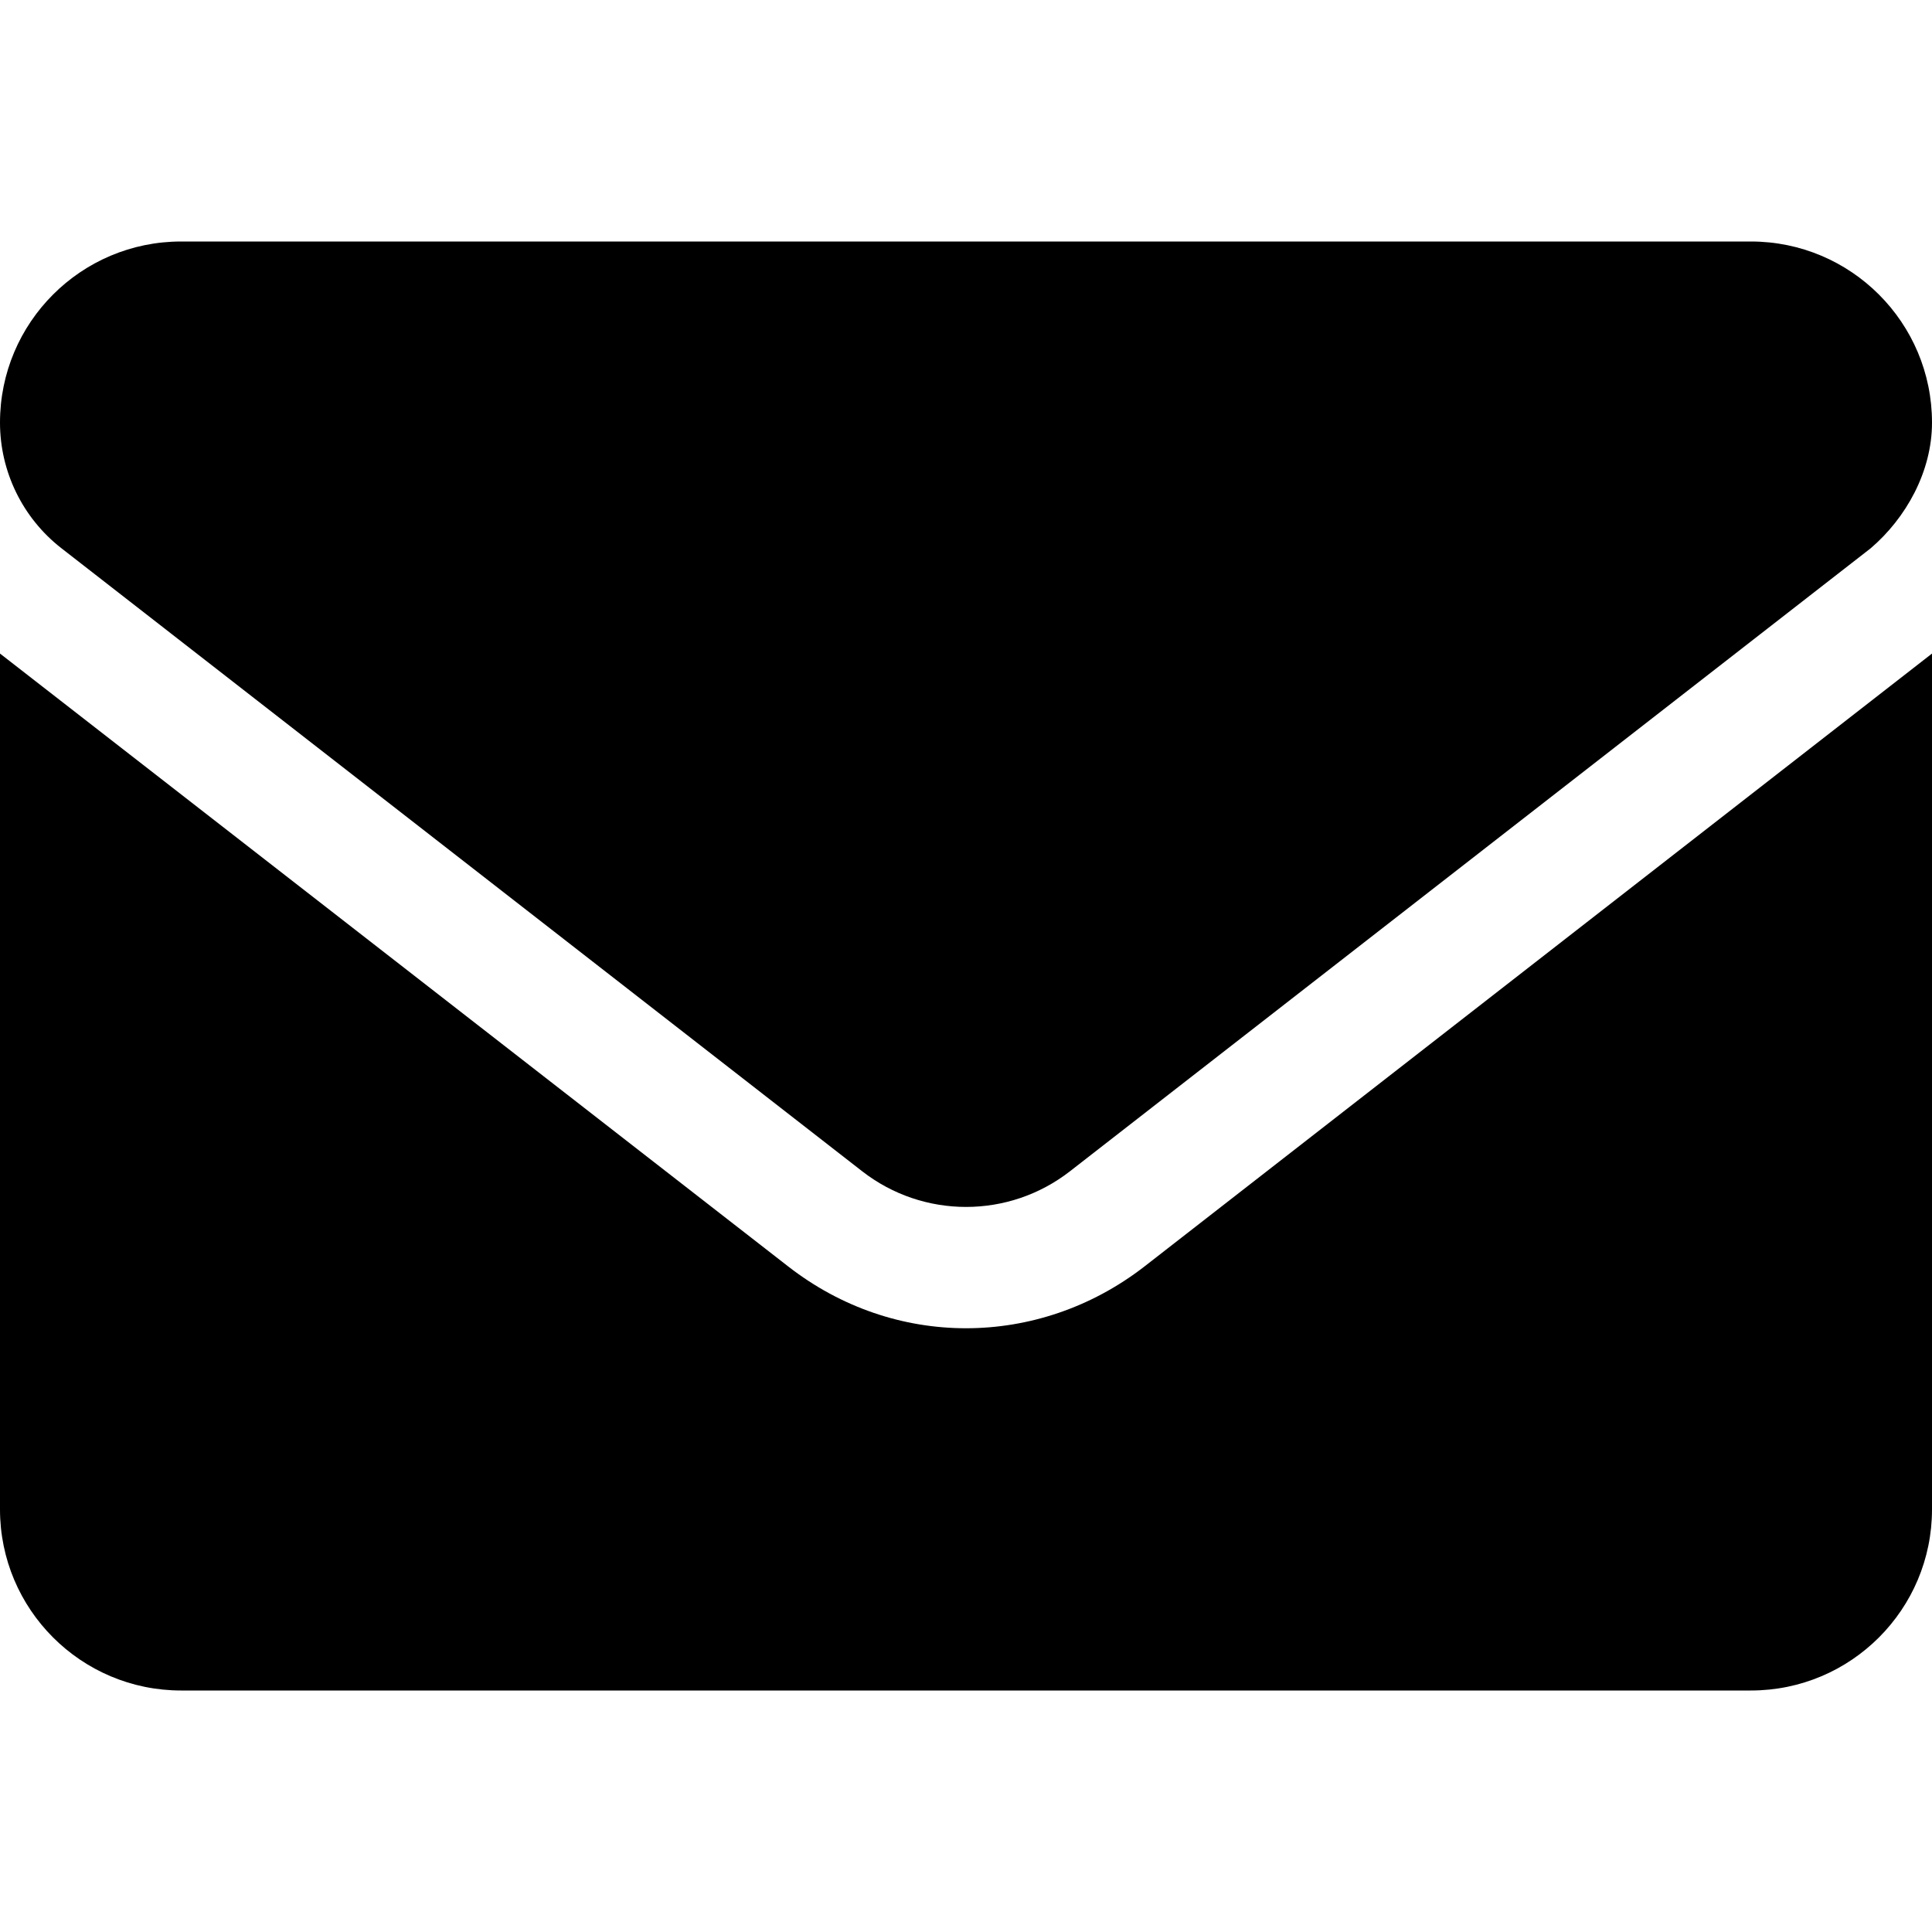
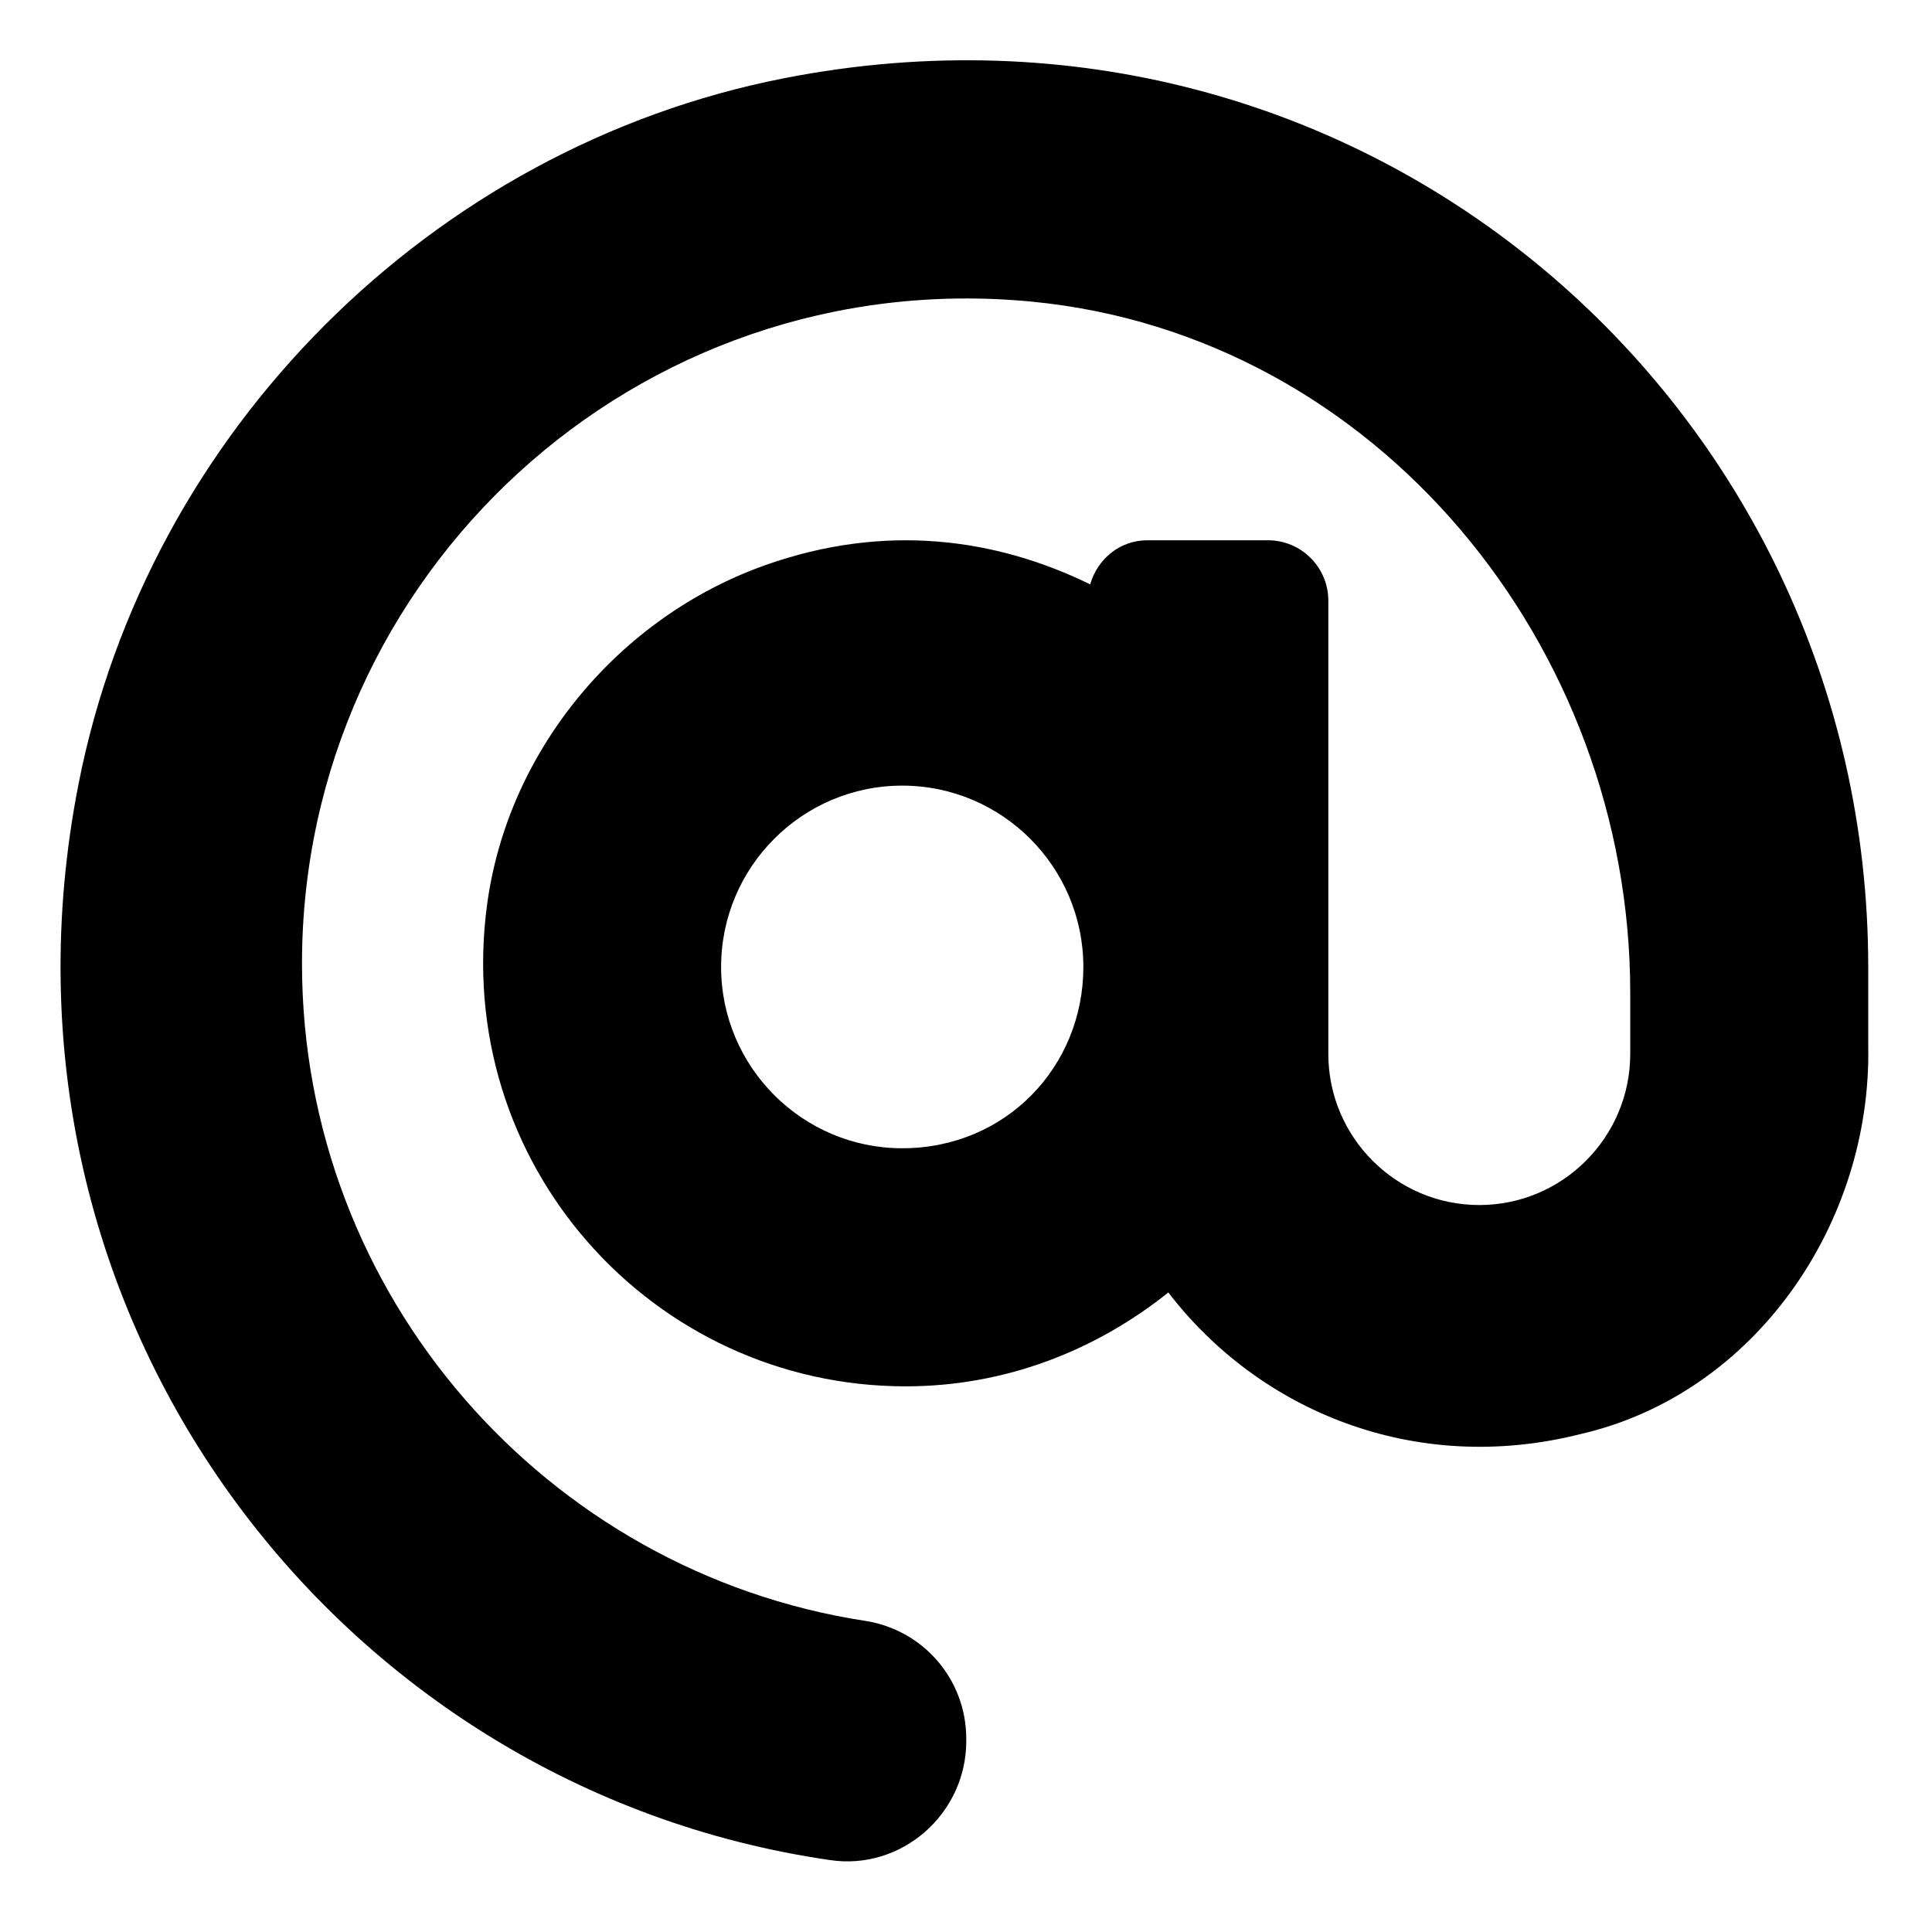
- <svg xmlns="http://www.w3.org/2000/svg" aria-hidden="true" focusable="false" data-prefix="fas" data-icon="envelope" class="svg-inline--fa fa-envelope" role="img" viewBox="0 0 512 512">
-   <path fill="currentColor" d="M256 352c-16.53 0-33.06-5.422-47.16-16.41L0 173.2V400C0 426.5 21.49 448 48 448h416c26.51 0 48-21.49 48-48V173.2l-208.8 162.5C289.1 346.6 272.5 352 256 352zM16.29 145.3l212.2 165.1c16.19 12.6 38.87 12.6 55.06 0l212.2-165.1C505.1 137.3 512 125 512 112C512 85.49 490.5 64 464 64h-416C21.49 64 0 85.49 0 112C0 125 6.01 137.3 16.29 145.3z" />
+ <svg xmlns="http://www.w3.org/2000/svg" viewBox="0 0 512 512">
+   <path fill="currentColor" d="M207.8 20.73c-93.45 18.32-168.7 93.66-187 187.1c-27.64 140.9 68.65 266.2 199.1 285.1c19.01 2.888 36.17-12.26 36.17-31.49l0-.663c0-15.74-11.44-28.88-26.84-31.24c-84.35-12.98-149.2-86.13-149.2-174.2c0-102.9 88.61-185.5 193.4-175.4c91.54 8.869 158.6 91.25 158.6 183.2l0 16.16c0 22.09-17.94 40.05-40 40.05s-40.01-17.96-40.01-40.05v-120.1c0-8.847-7.161-16.02-16.01-16.02l-31.98 .004c-7.299 0-13.2 4.992-15.12 11.68c-24.85-12.15-54.24-16.38-86.06-5.106c-38.75 13.73-68.12 48.91-73.72 89.64c-9.483 69.01 43.81 128 110.9 128c26.44 0 50.43-9.544 69.59-24.88c24 31.3 65.23 48.69 109.4 37.49C465.2 369.3 496 324.1 495.1 277.2V256.3C495.1 107.1 361.2-9.332 207.8 20.73zM239.1 304.3c-26.47 0-48-21.56-48-48.05s21.53-48.05 48-48.05s48 21.56 48 48.05S266.5 304.3 239.1 304.3z" />
</svg>
